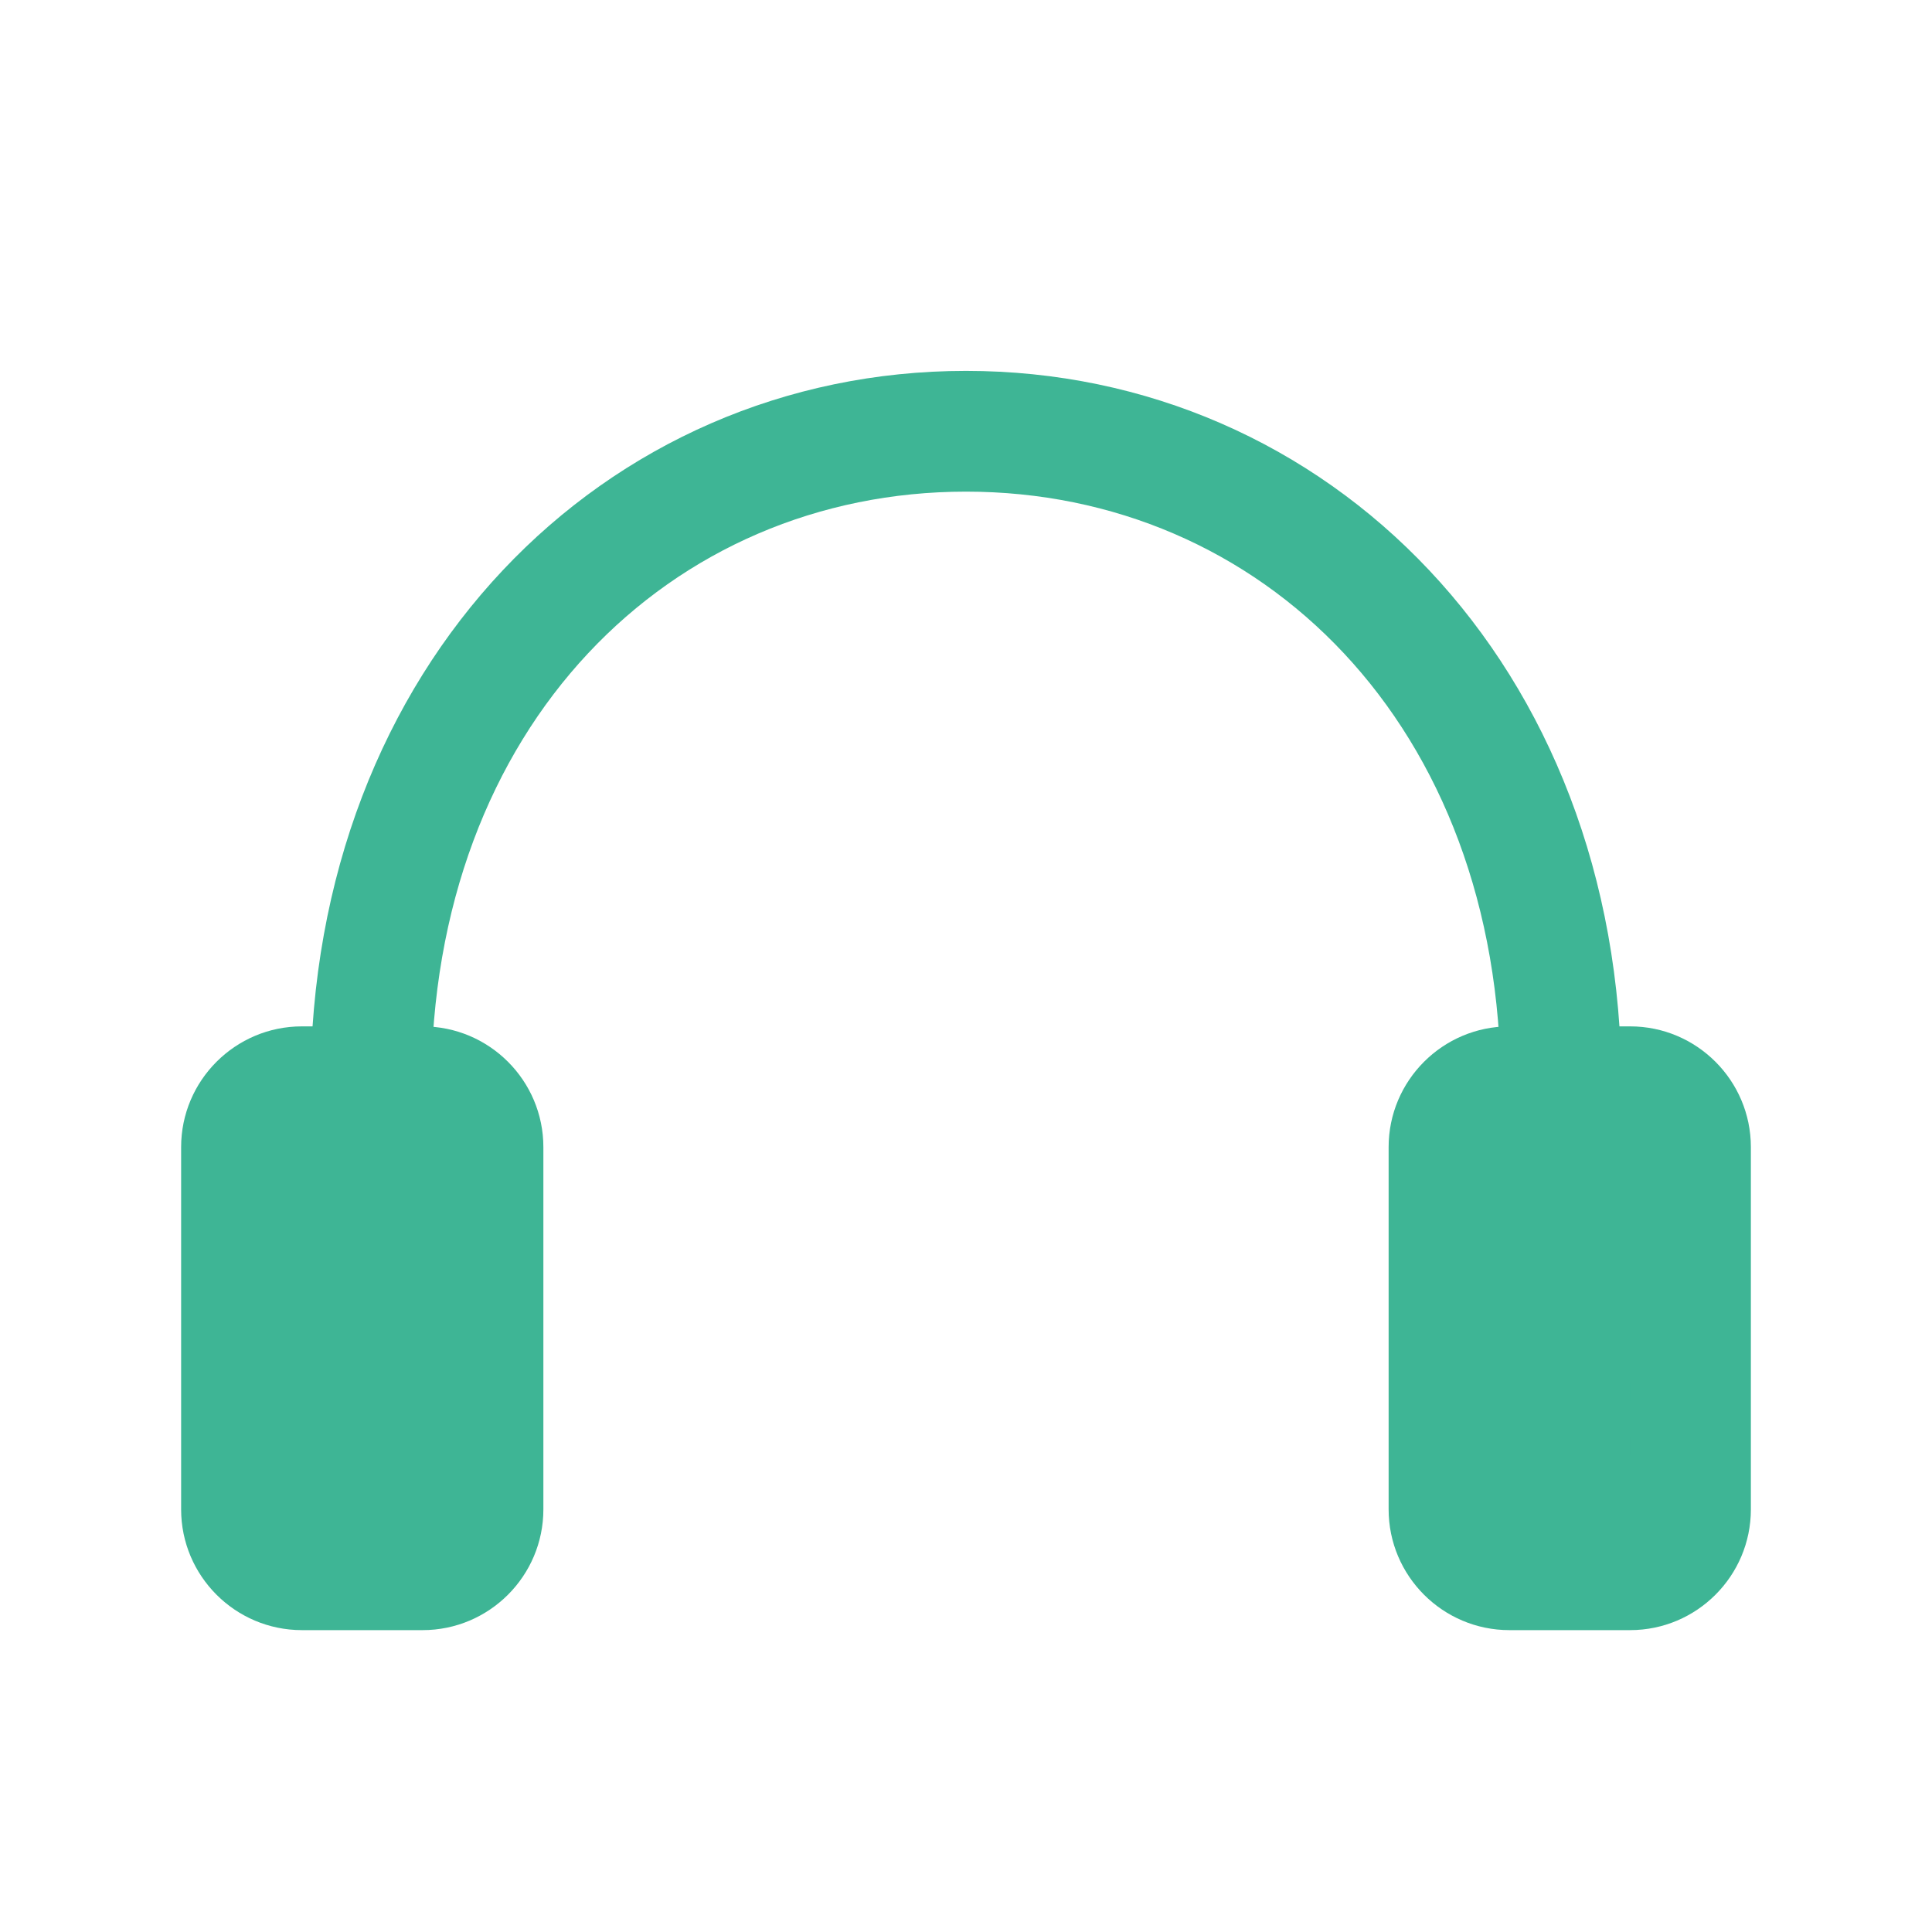
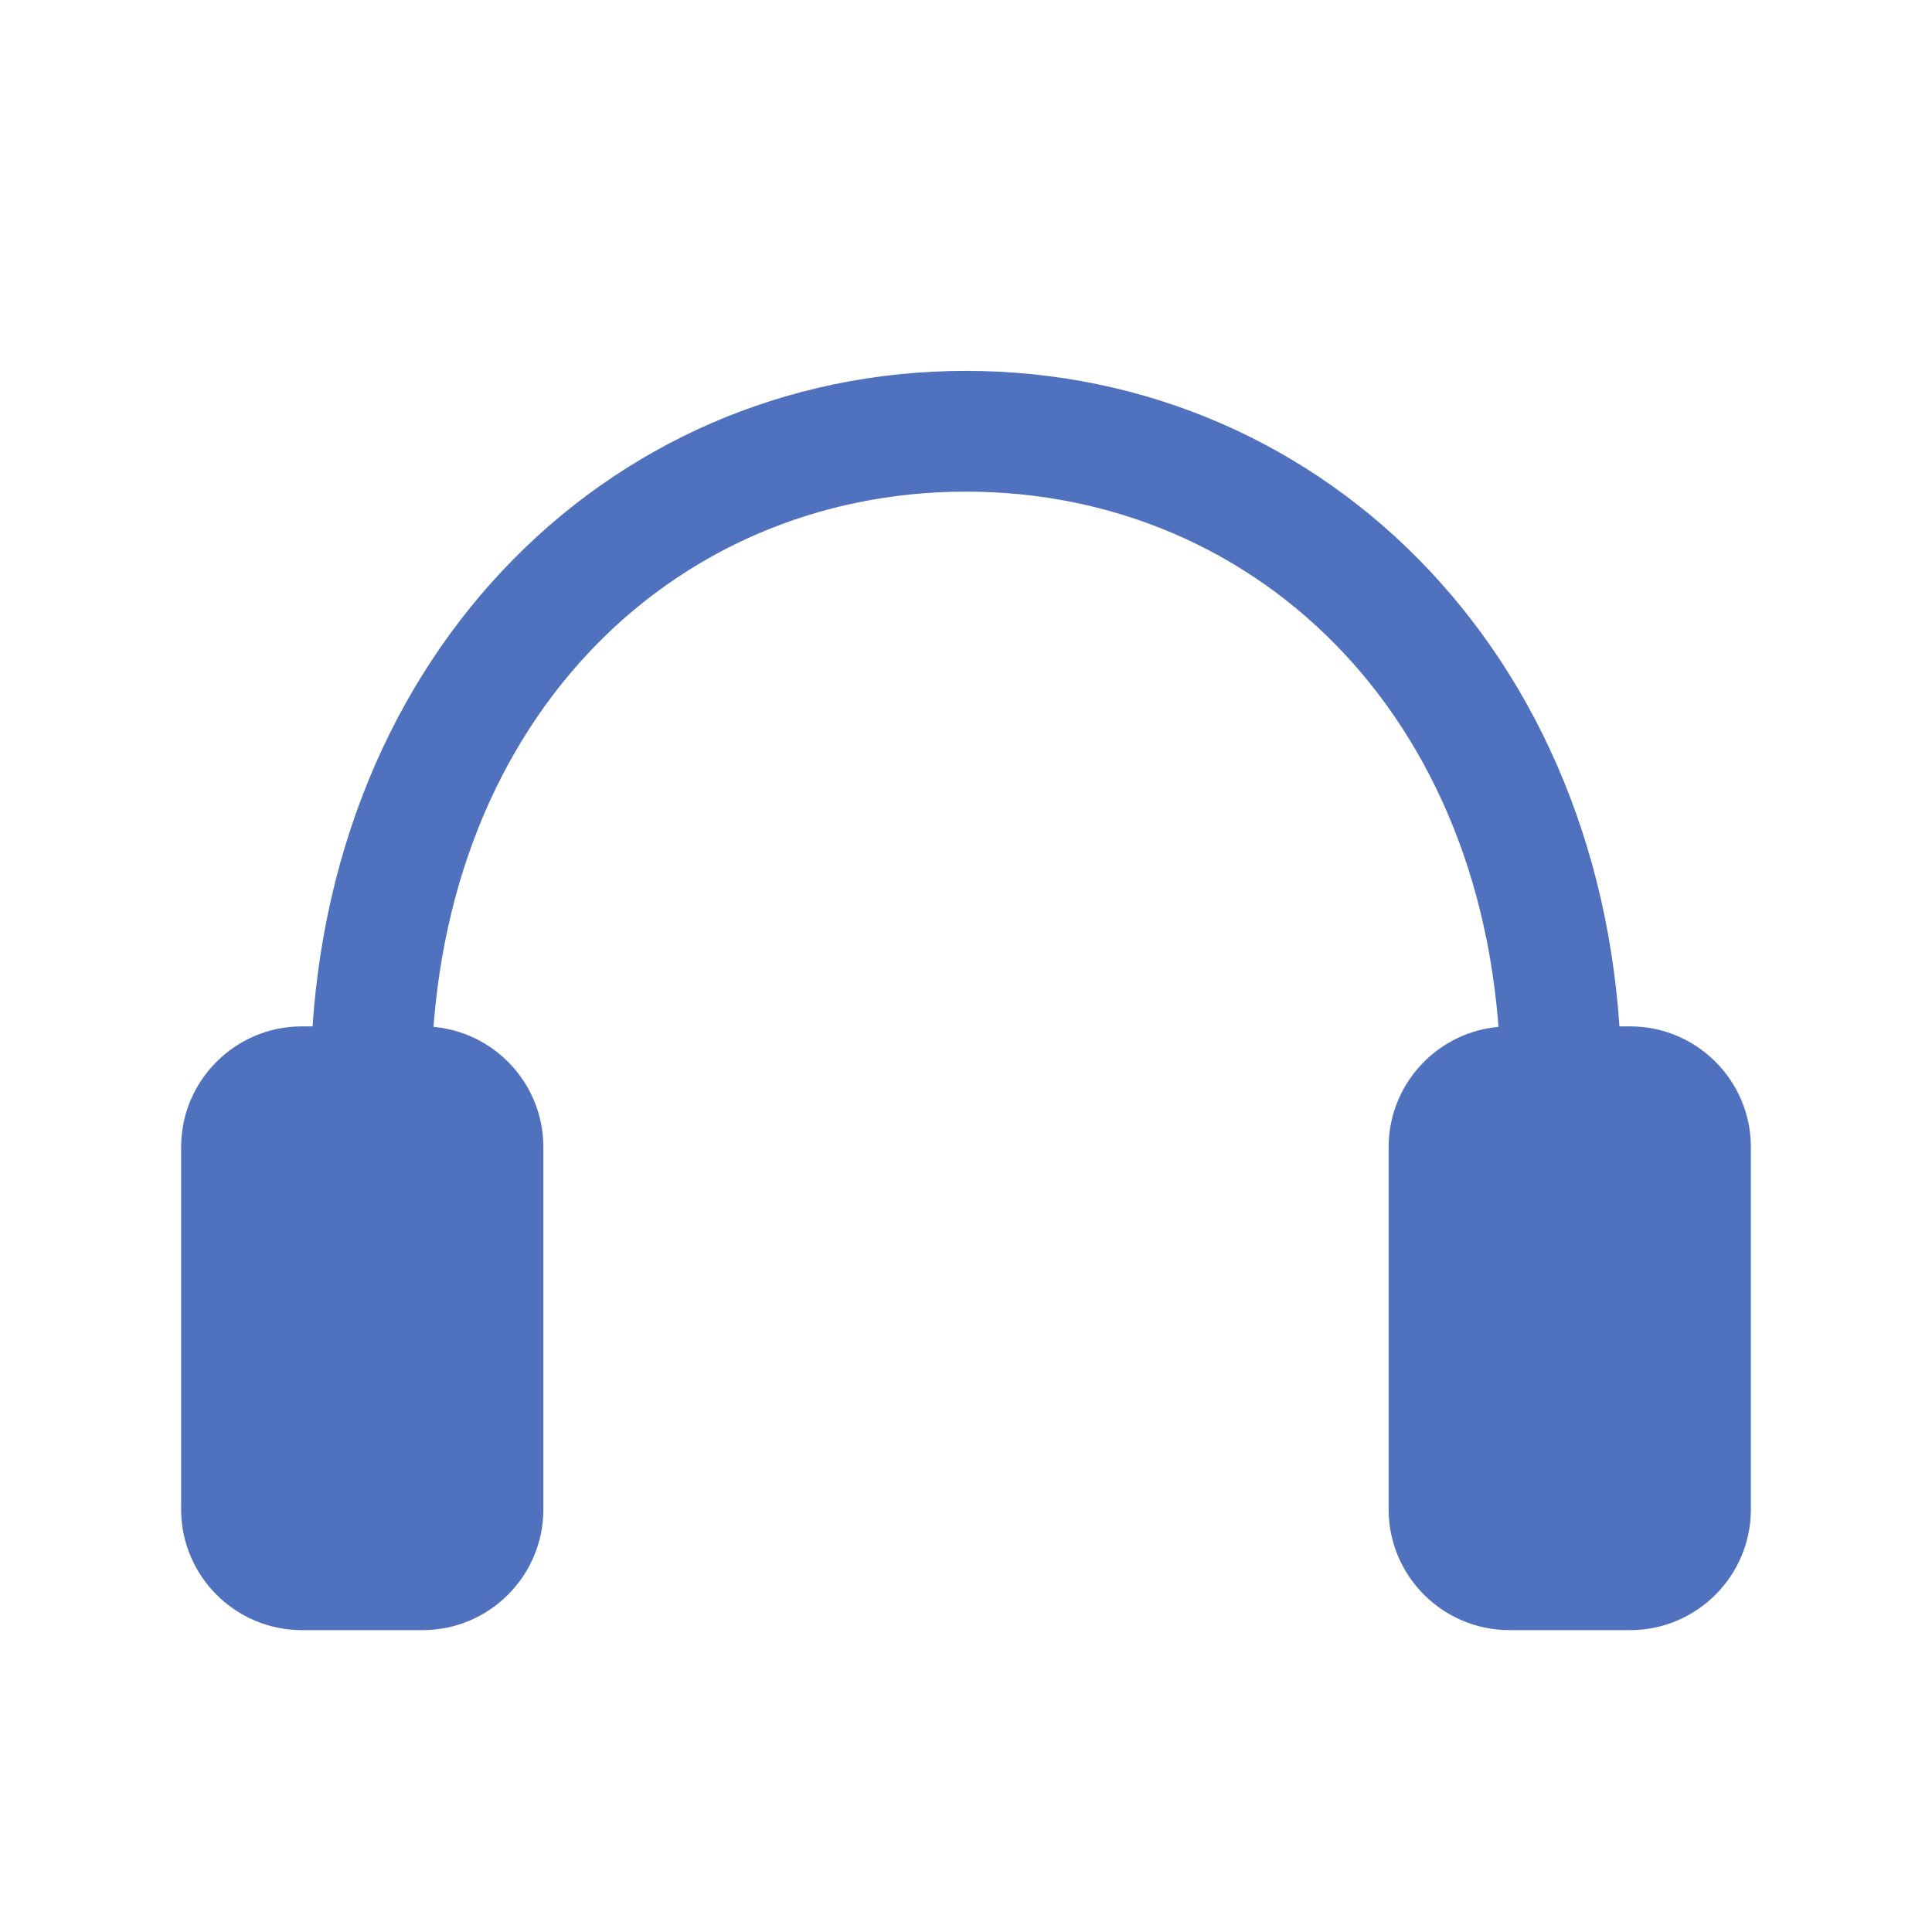
<svg xmlns="http://www.w3.org/2000/svg" width="32" height="32">
  <g>
    <rect fill="none" id="canvas_background" height="402" width="582" y="-1" x="-1" />
  </g>
  <g>
-     <path fill="#3eb595" id="svg_2" d="m26.857,18l-2,0c0,-6 -3.973,-9.857 -8.857,-9.857s-8.857,3.857 -8.857,9.857l-2,0c0,-7 4.871,-11.857 10.857,-11.857s10.857,4.857 10.857,11.857z" />
-     <path fill="#3eb595" id="svg_4" d="m8,19c0,-0.553 -0.448,-1 -1,-1l-2,0c-0.552,0 -1,0.447 -1,1l0,6c0,0.553 0.448,1 1,1l2,0c0.552,0 1,-0.447 1,-1l0,-6z" />
-     <path fill="#3eb595" id="svg_5" d="m7,27l-2,0c-1.103,0 -2,-0.897 -2,-2l0,-6c0,-1.103 0.897,-2 2,-2l2,0c1.103,0 2,0.897 2,2l0,6c0,1.103 -0.897,2 -2,2zm-2,-8l0,6l2.001,0l-0.001,-6l-2,0z" />
-     <path fill="#3eb595" id="svg_7" d="m28,19c0,-0.553 -0.448,-1 -1,-1l-2,0c-0.552,0 -1,0.447 -1,1l0,6c0,0.553 0.448,1 1,1l2,0c0.552,0 1,-0.447 1,-1l0,-6z" />
-     <path fill="#3eb595" id="svg_8" d="m27,27l-2,0c-1.103,0 -2,-0.897 -2,-2l0,-6c0,-1.103 0.897,-2 2,-2l2,0c1.103,0 2,0.897 2,2l0,6c0,1.103 -0.897,2 -2,2zm-2,-8l0,6l2.001,0l-0.001,-6l-2,0z" />
+     <path fill="#4f71be" id="svg_2" d="m26.857,18l-2,0c0,-6 -3.973,-9.857 -8.857,-9.857s-8.857,3.857 -8.857,9.857l-2,0c0,-7 4.871,-11.857 10.857,-11.857s10.857,4.857 10.857,11.857z" />
+     <path fill="#4f71be" id="svg_4" d="m8,19c0,-0.553 -0.448,-1 -1,-1l-2,0c-0.552,0 -1,0.447 -1,1l0,6c0,0.553 0.448,1 1,1l2,0c0.552,0 1,-0.447 1,-1l0,-6z" />
+     <path fill="#4f71be" id="svg_5" d="m7,27l-2,0c-1.103,0 -2,-0.897 -2,-2l0,-6c0,-1.103 0.897,-2 2,-2l2,0c1.103,0 2,0.897 2,2l0,6c0,1.103 -0.897,2 -2,2zm-2,-8l0,6l2.001,0l-0.001,-6l-2,0z" />
+     <path fill="#4f71be" id="svg_7" d="m28,19c0,-0.553 -0.448,-1 -1,-1l-2,0c-0.552,0 -1,0.447 -1,1l0,6c0,0.553 0.448,1 1,1l2,0c0.552,0 1,-0.447 1,-1l0,-6z" />
+     <path fill="#4f71be" id="svg_8" d="m27,27l-2,0c-1.103,0 -2,-0.897 -2,-2l0,-6c0,-1.103 0.897,-2 2,-2l2,0c1.103,0 2,0.897 2,2l0,6c0,1.103 -0.897,2 -2,2zm-2,-8l0,6l2.001,0l-0.001,-6l-2,0z" />
  </g>
</svg>
